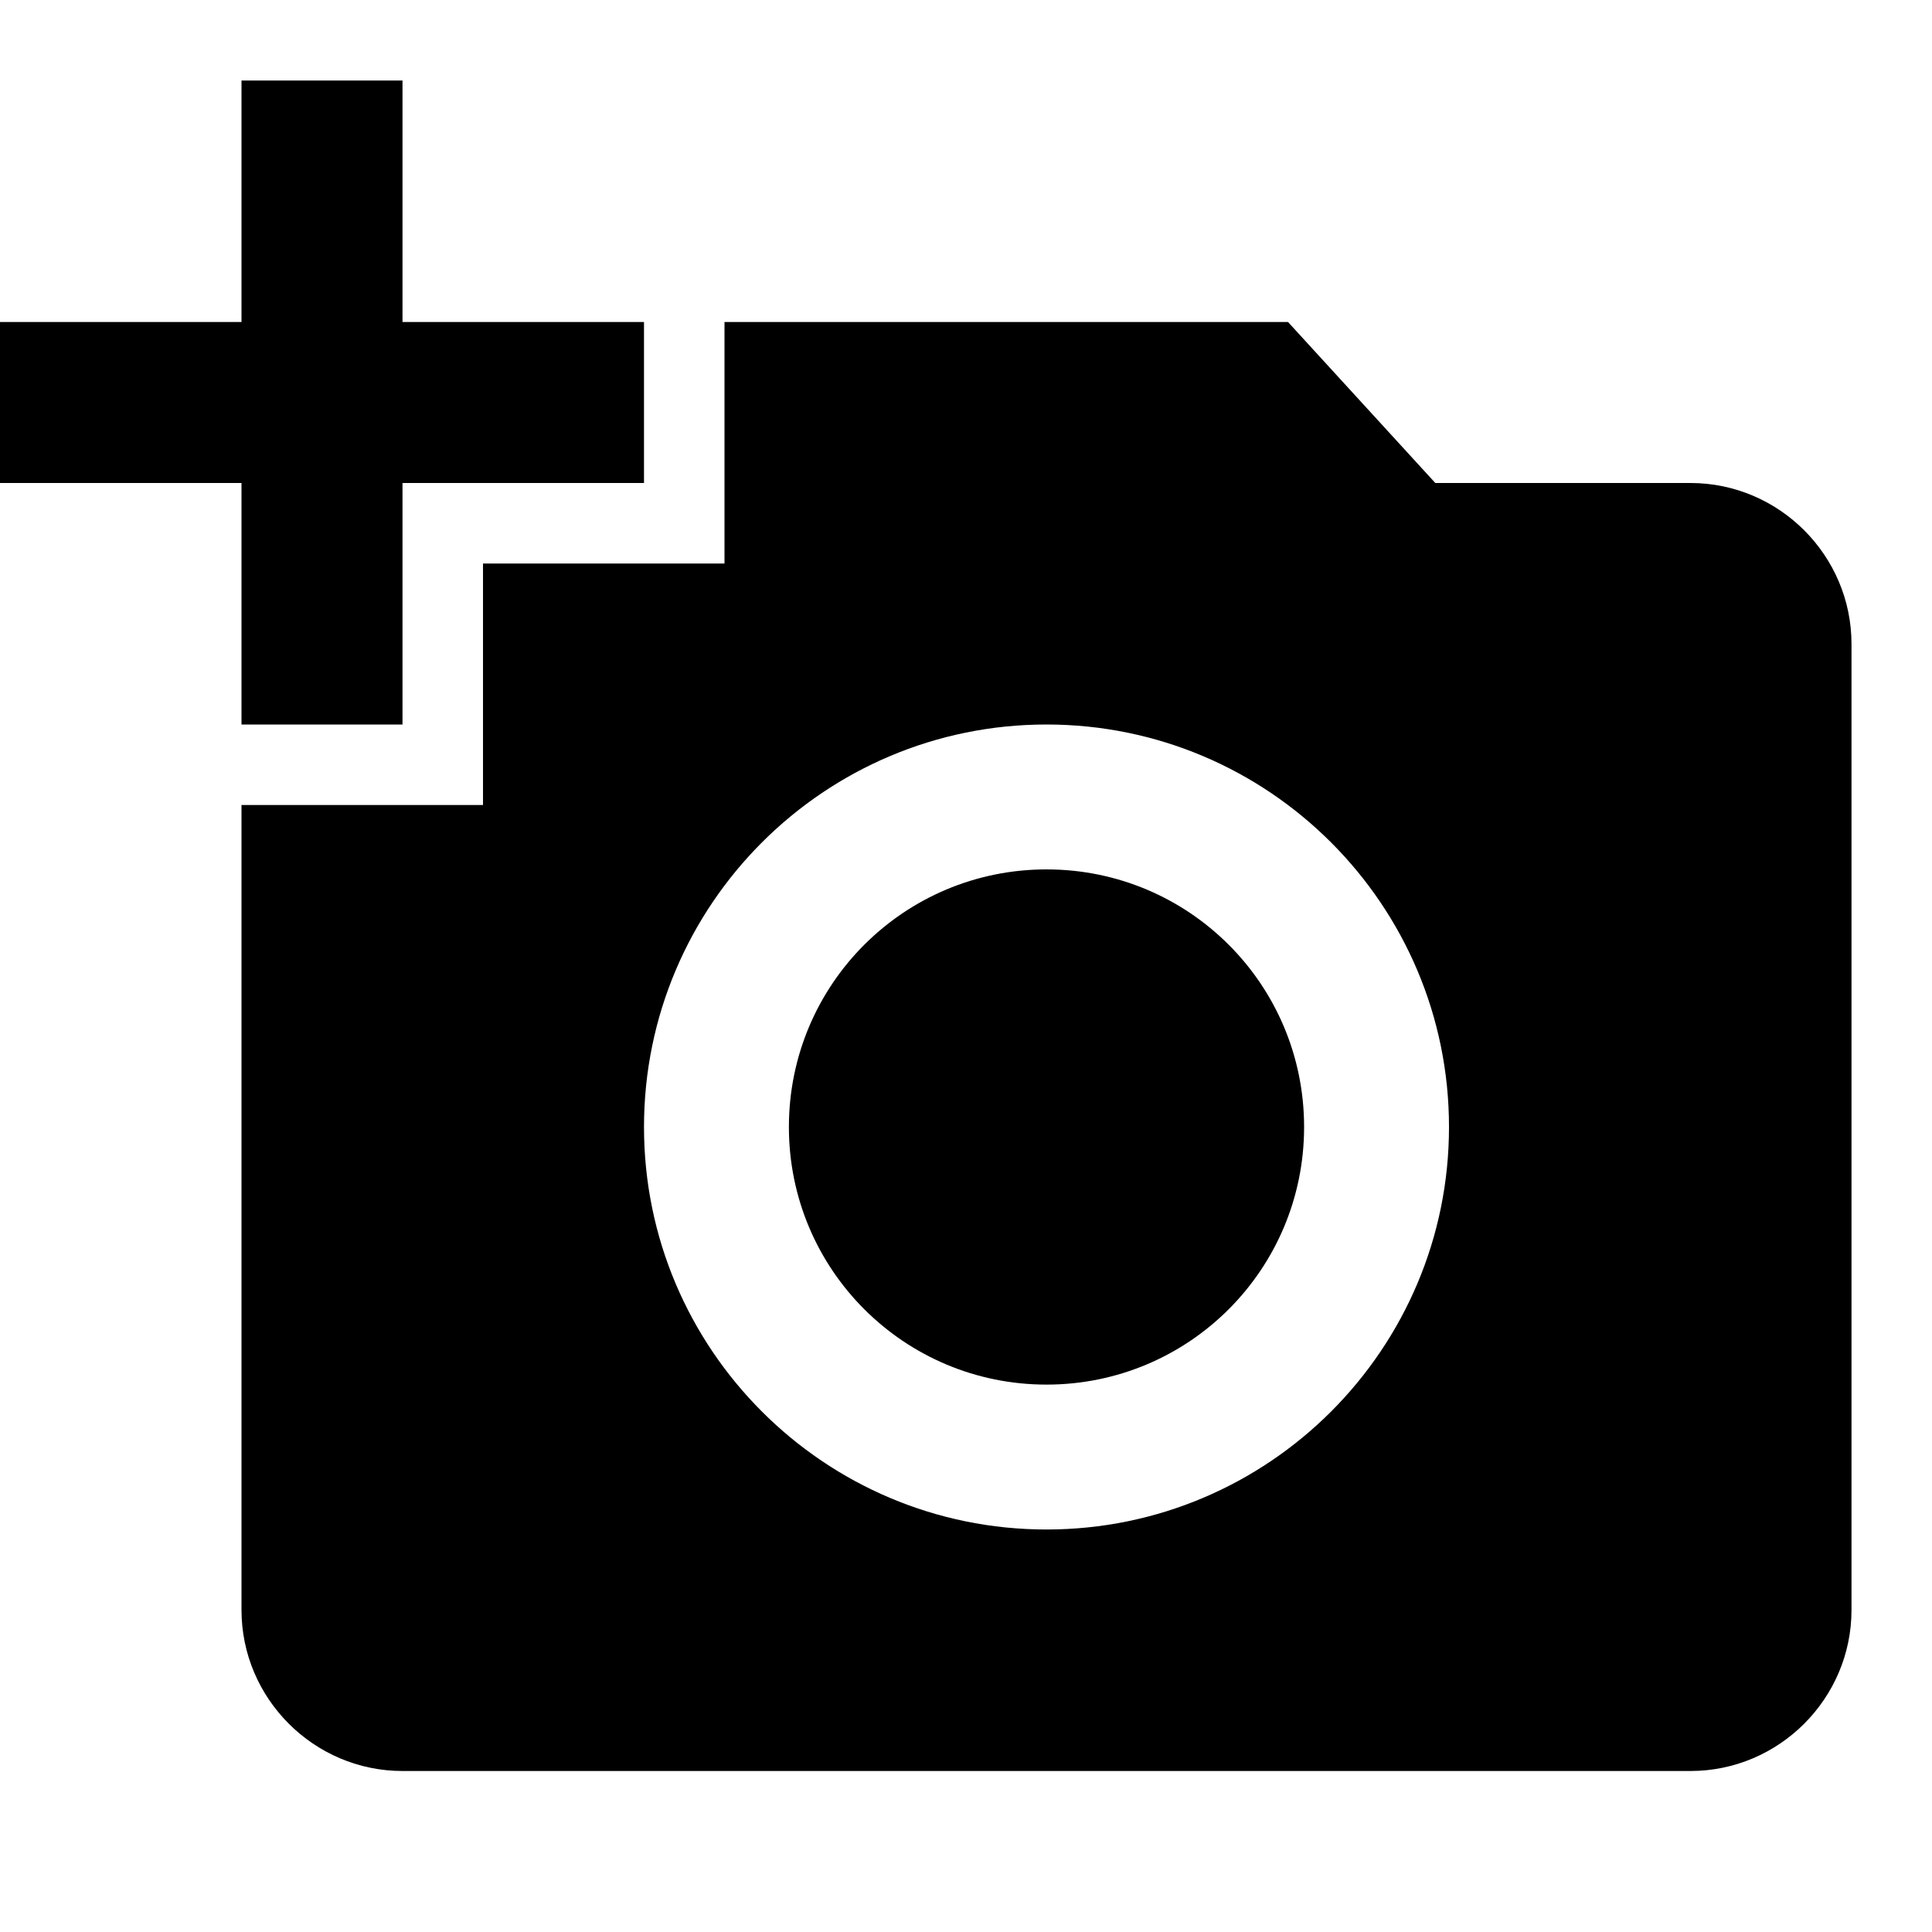
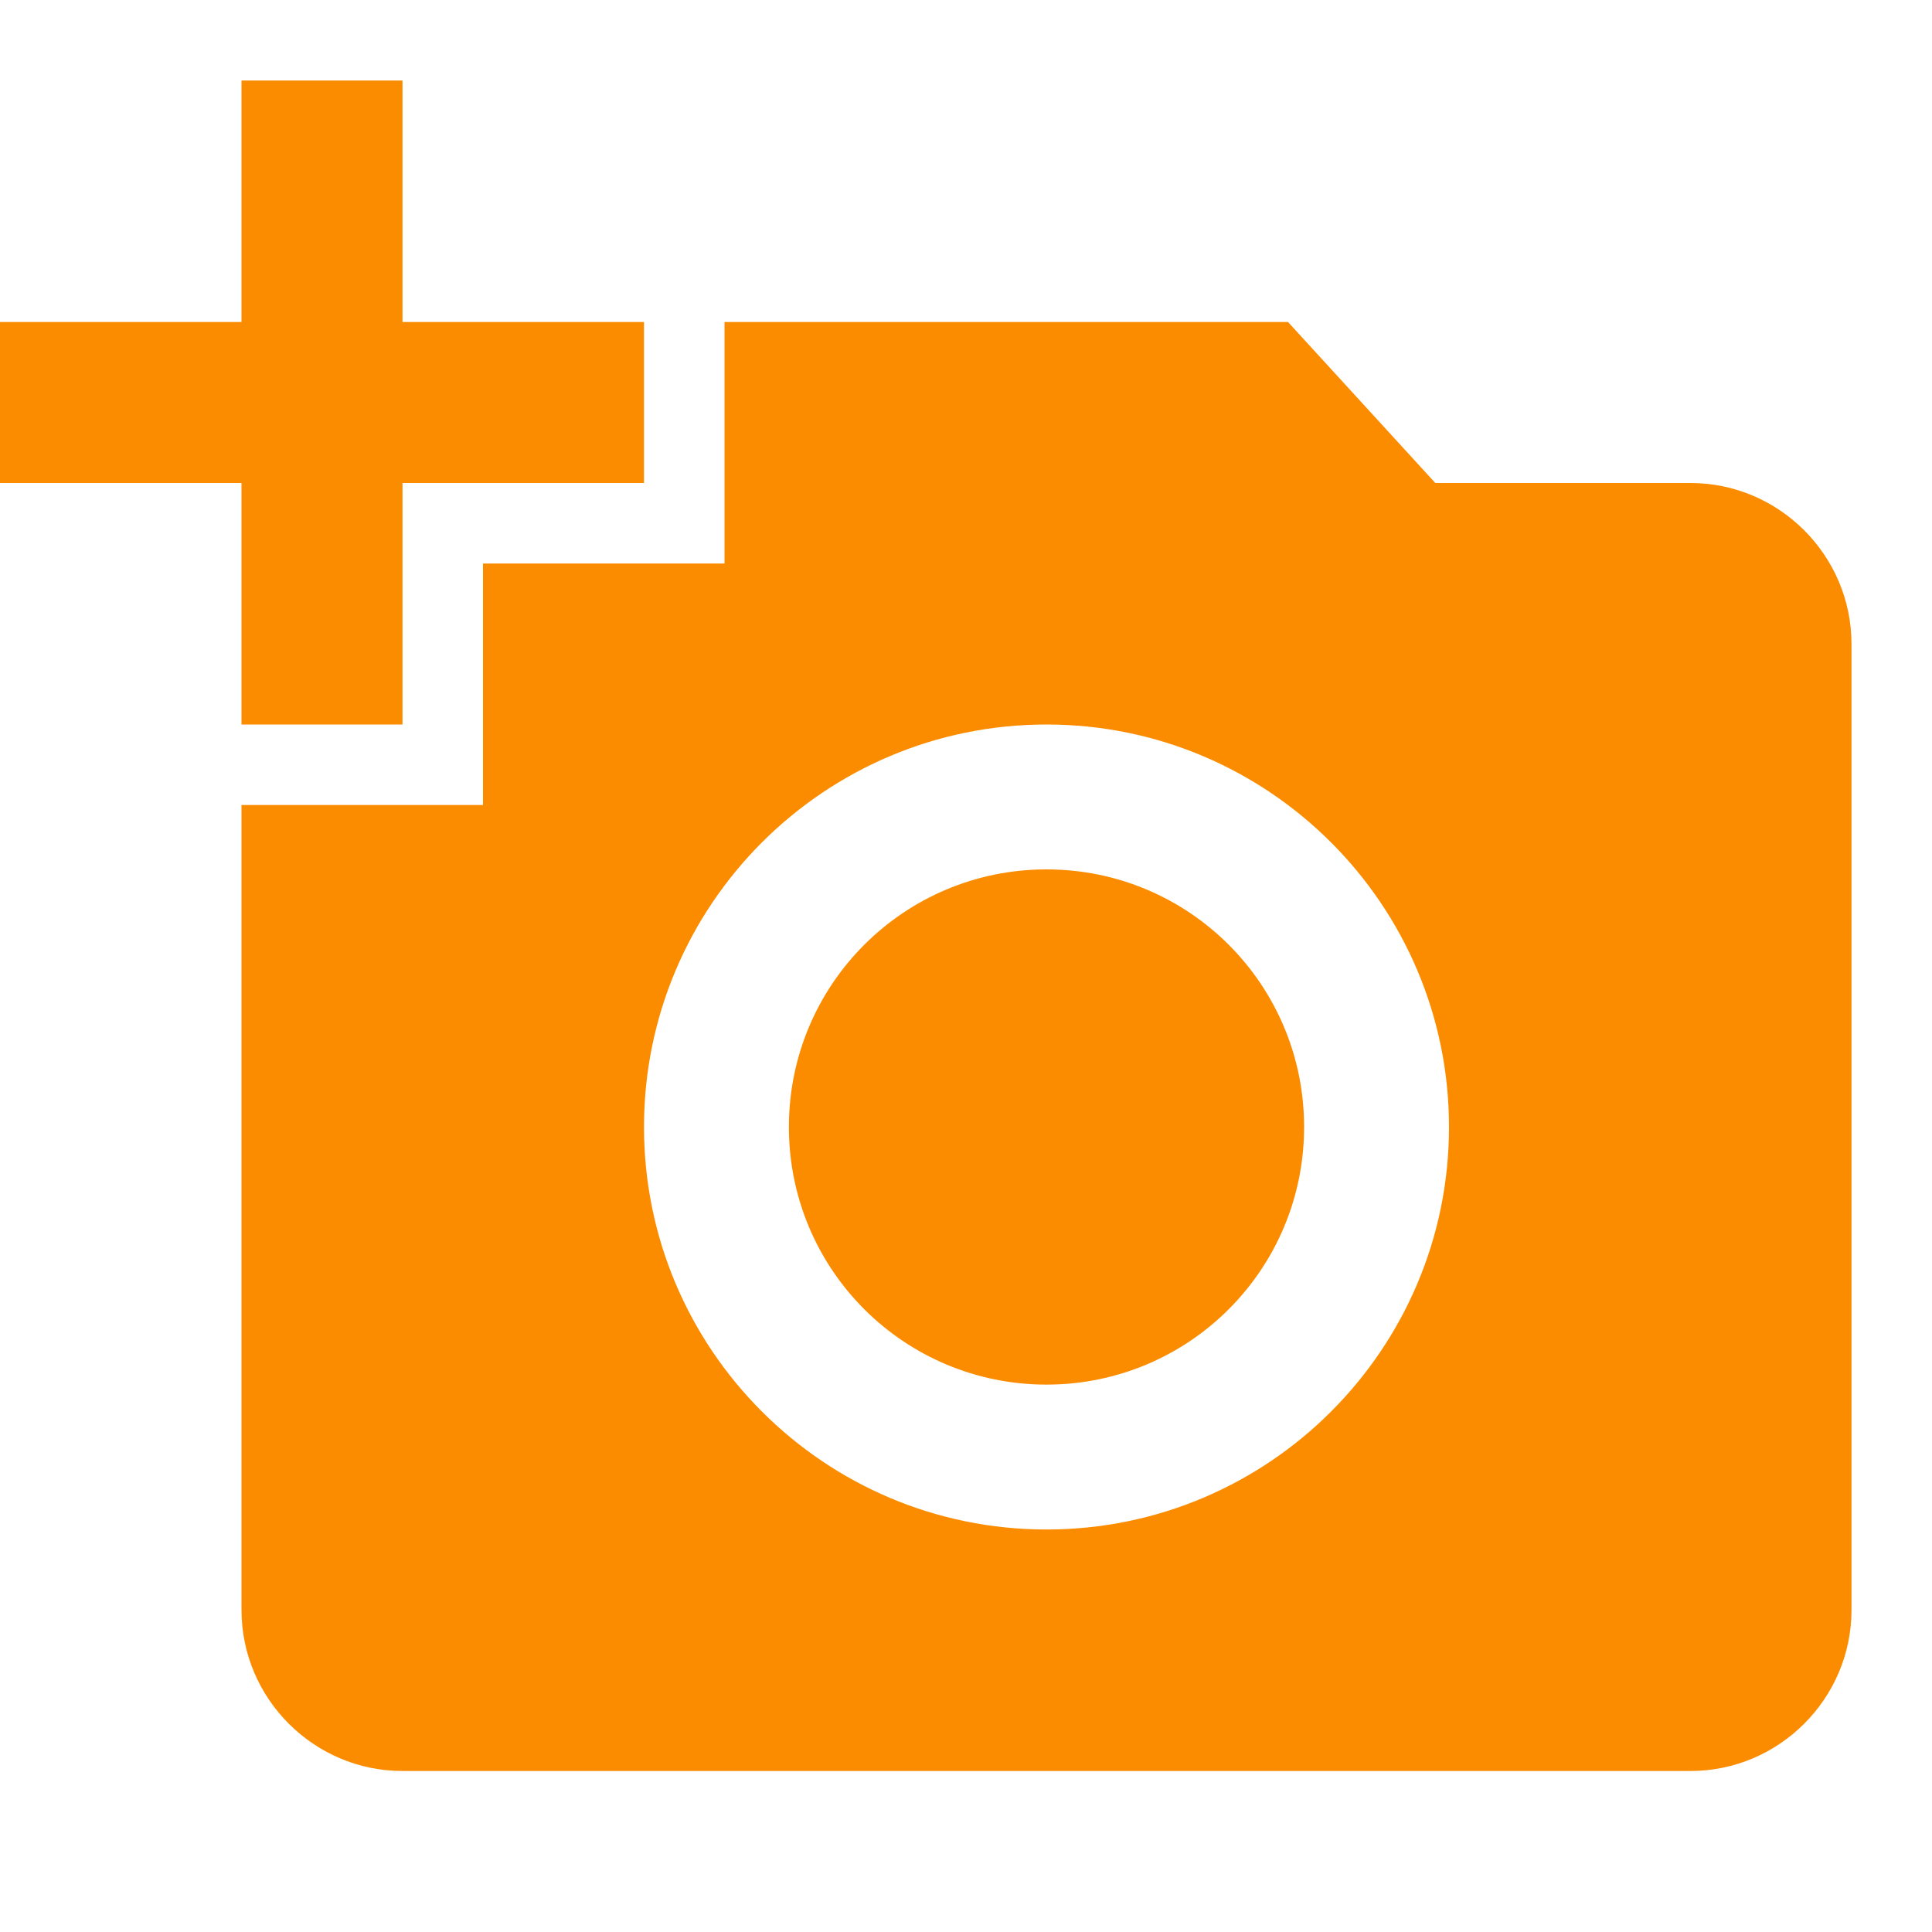
- <svg xmlns="http://www.w3.org/2000/svg" xmlns:xlink="http://www.w3.org/1999/xlink" fill="#000000" height="36" viewBox="0 0 24 24" width="36">
-   <defs>
+ <svg xmlns="http://www.w3.org/2000/svg" xmlns:xlink="http://www.w3.org/1999/xlink" fill="#000000" height="36" viewBox="0 0 24 24" width="36" id="svg4322" version="1.1">
+   <defs id="defs4324">
    <path d="M24 24H0V0h24v24z" id="a" />
  </defs>
  <clipPath id="b">
-     <use overflow="visible" xlink:href="#a" />
+     <use overflow="visible" xlink:href="#a" id="use4328" />
  </clipPath>
-   <path clip-path="url(#b)" d="M3 4V1h2v3h3v2H5v3H3V6H0V4h3zm3 6V7h3V4h7l1.83 2H21c1.1 0 2 .9 2 2v12c0 1.1-.9 2-2 2H5c-1.1 0-2-.9-2-2V10h3zm7 9c2.76 0 5-2.24 5-5s-2.24-5-5-5-5 2.24-5 5 2.24 5 5 5zm-3.2-5c0 1.77 1.43 3.2 3.2 3.2s3.2-1.43 3.2-3.2-1.43-3.2-3.2-3.2-3.2 1.43-3.2 3.2z" />
+   <path clip-path="url(#b)" d="M3 4V1h2v3h3v2H5v3H3V6H0V4h3zm3 6V7h3V4h7l1.83 2H21c1.1 0 2 .9 2 2v12c0 1.1-.9 2-2 2H5c-1.1 0-2-.9-2-2V10h3zm7 9c2.76 0 5-2.24 5-5s-2.24-5-5-5-5 2.24-5 5 2.24 5 5 5zm-3.2-5c0 1.77 1.43 3.2 3.2 3.2s3.2-1.43 3.2-3.2-1.43-3.2-3.2-3.2-3.2 1.43-3.2 3.2z" id="path4330" style="fill:#fb8c00;fill-opacity:1" />
</svg>
